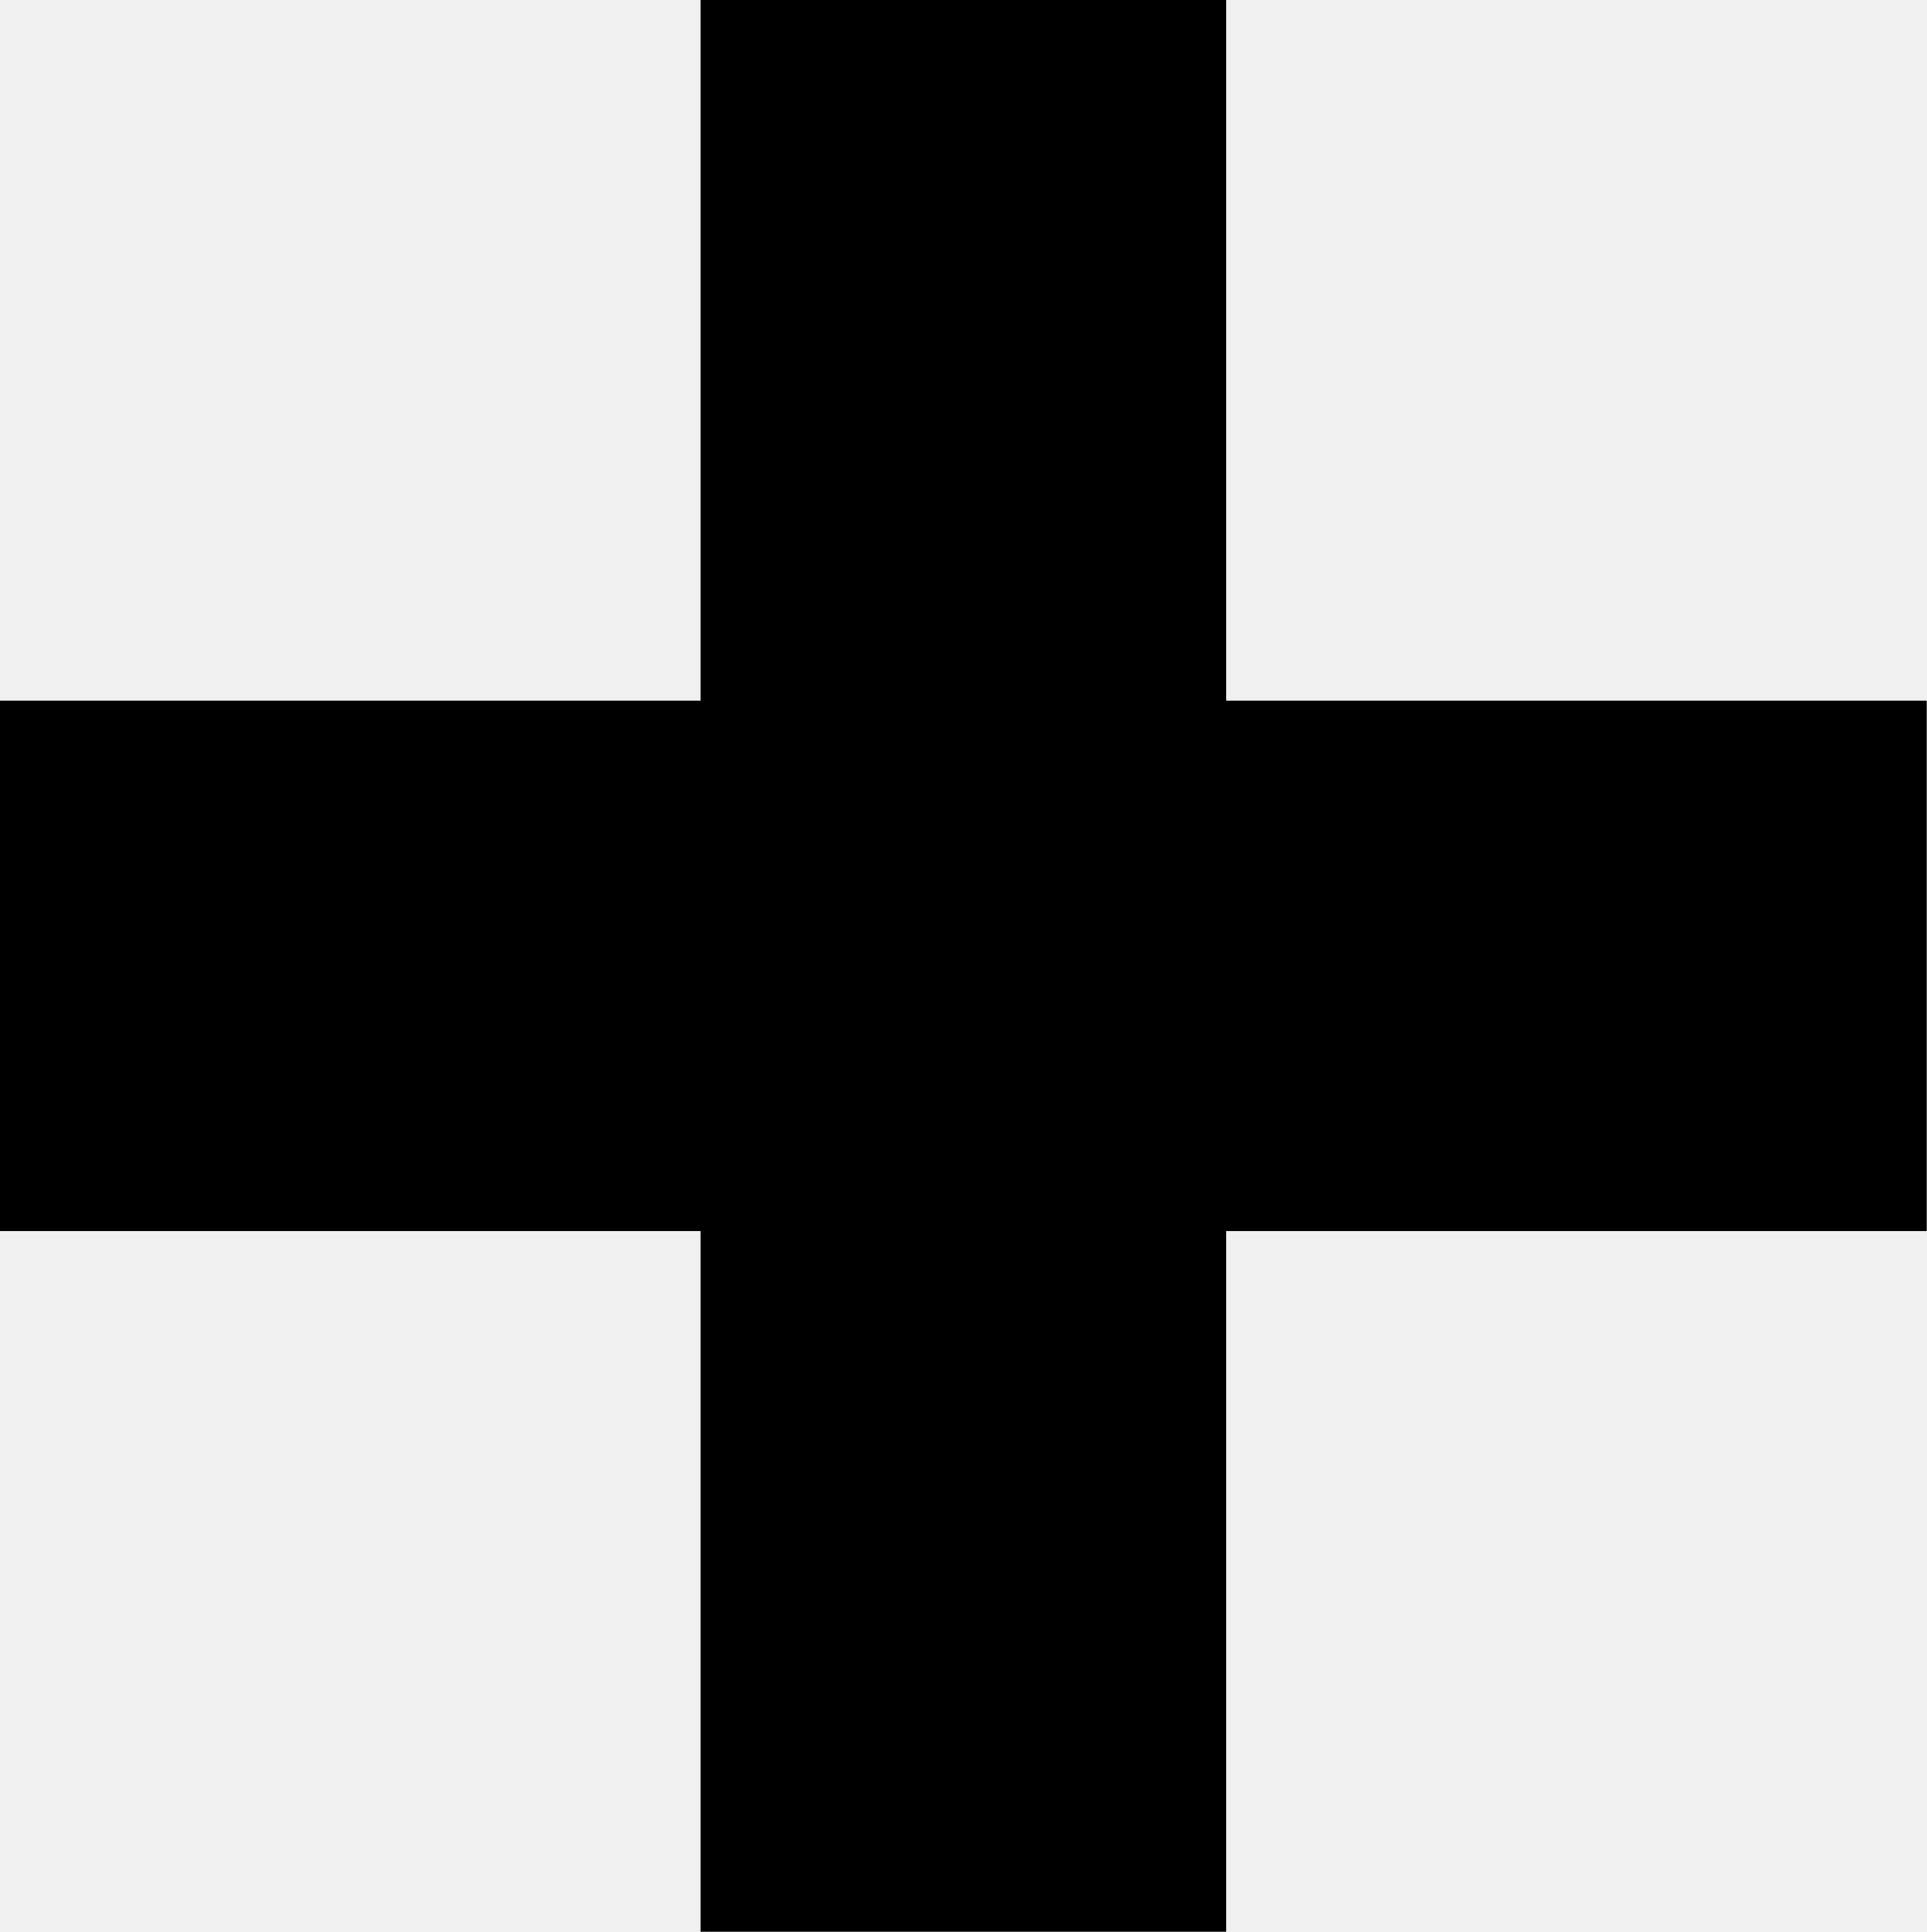
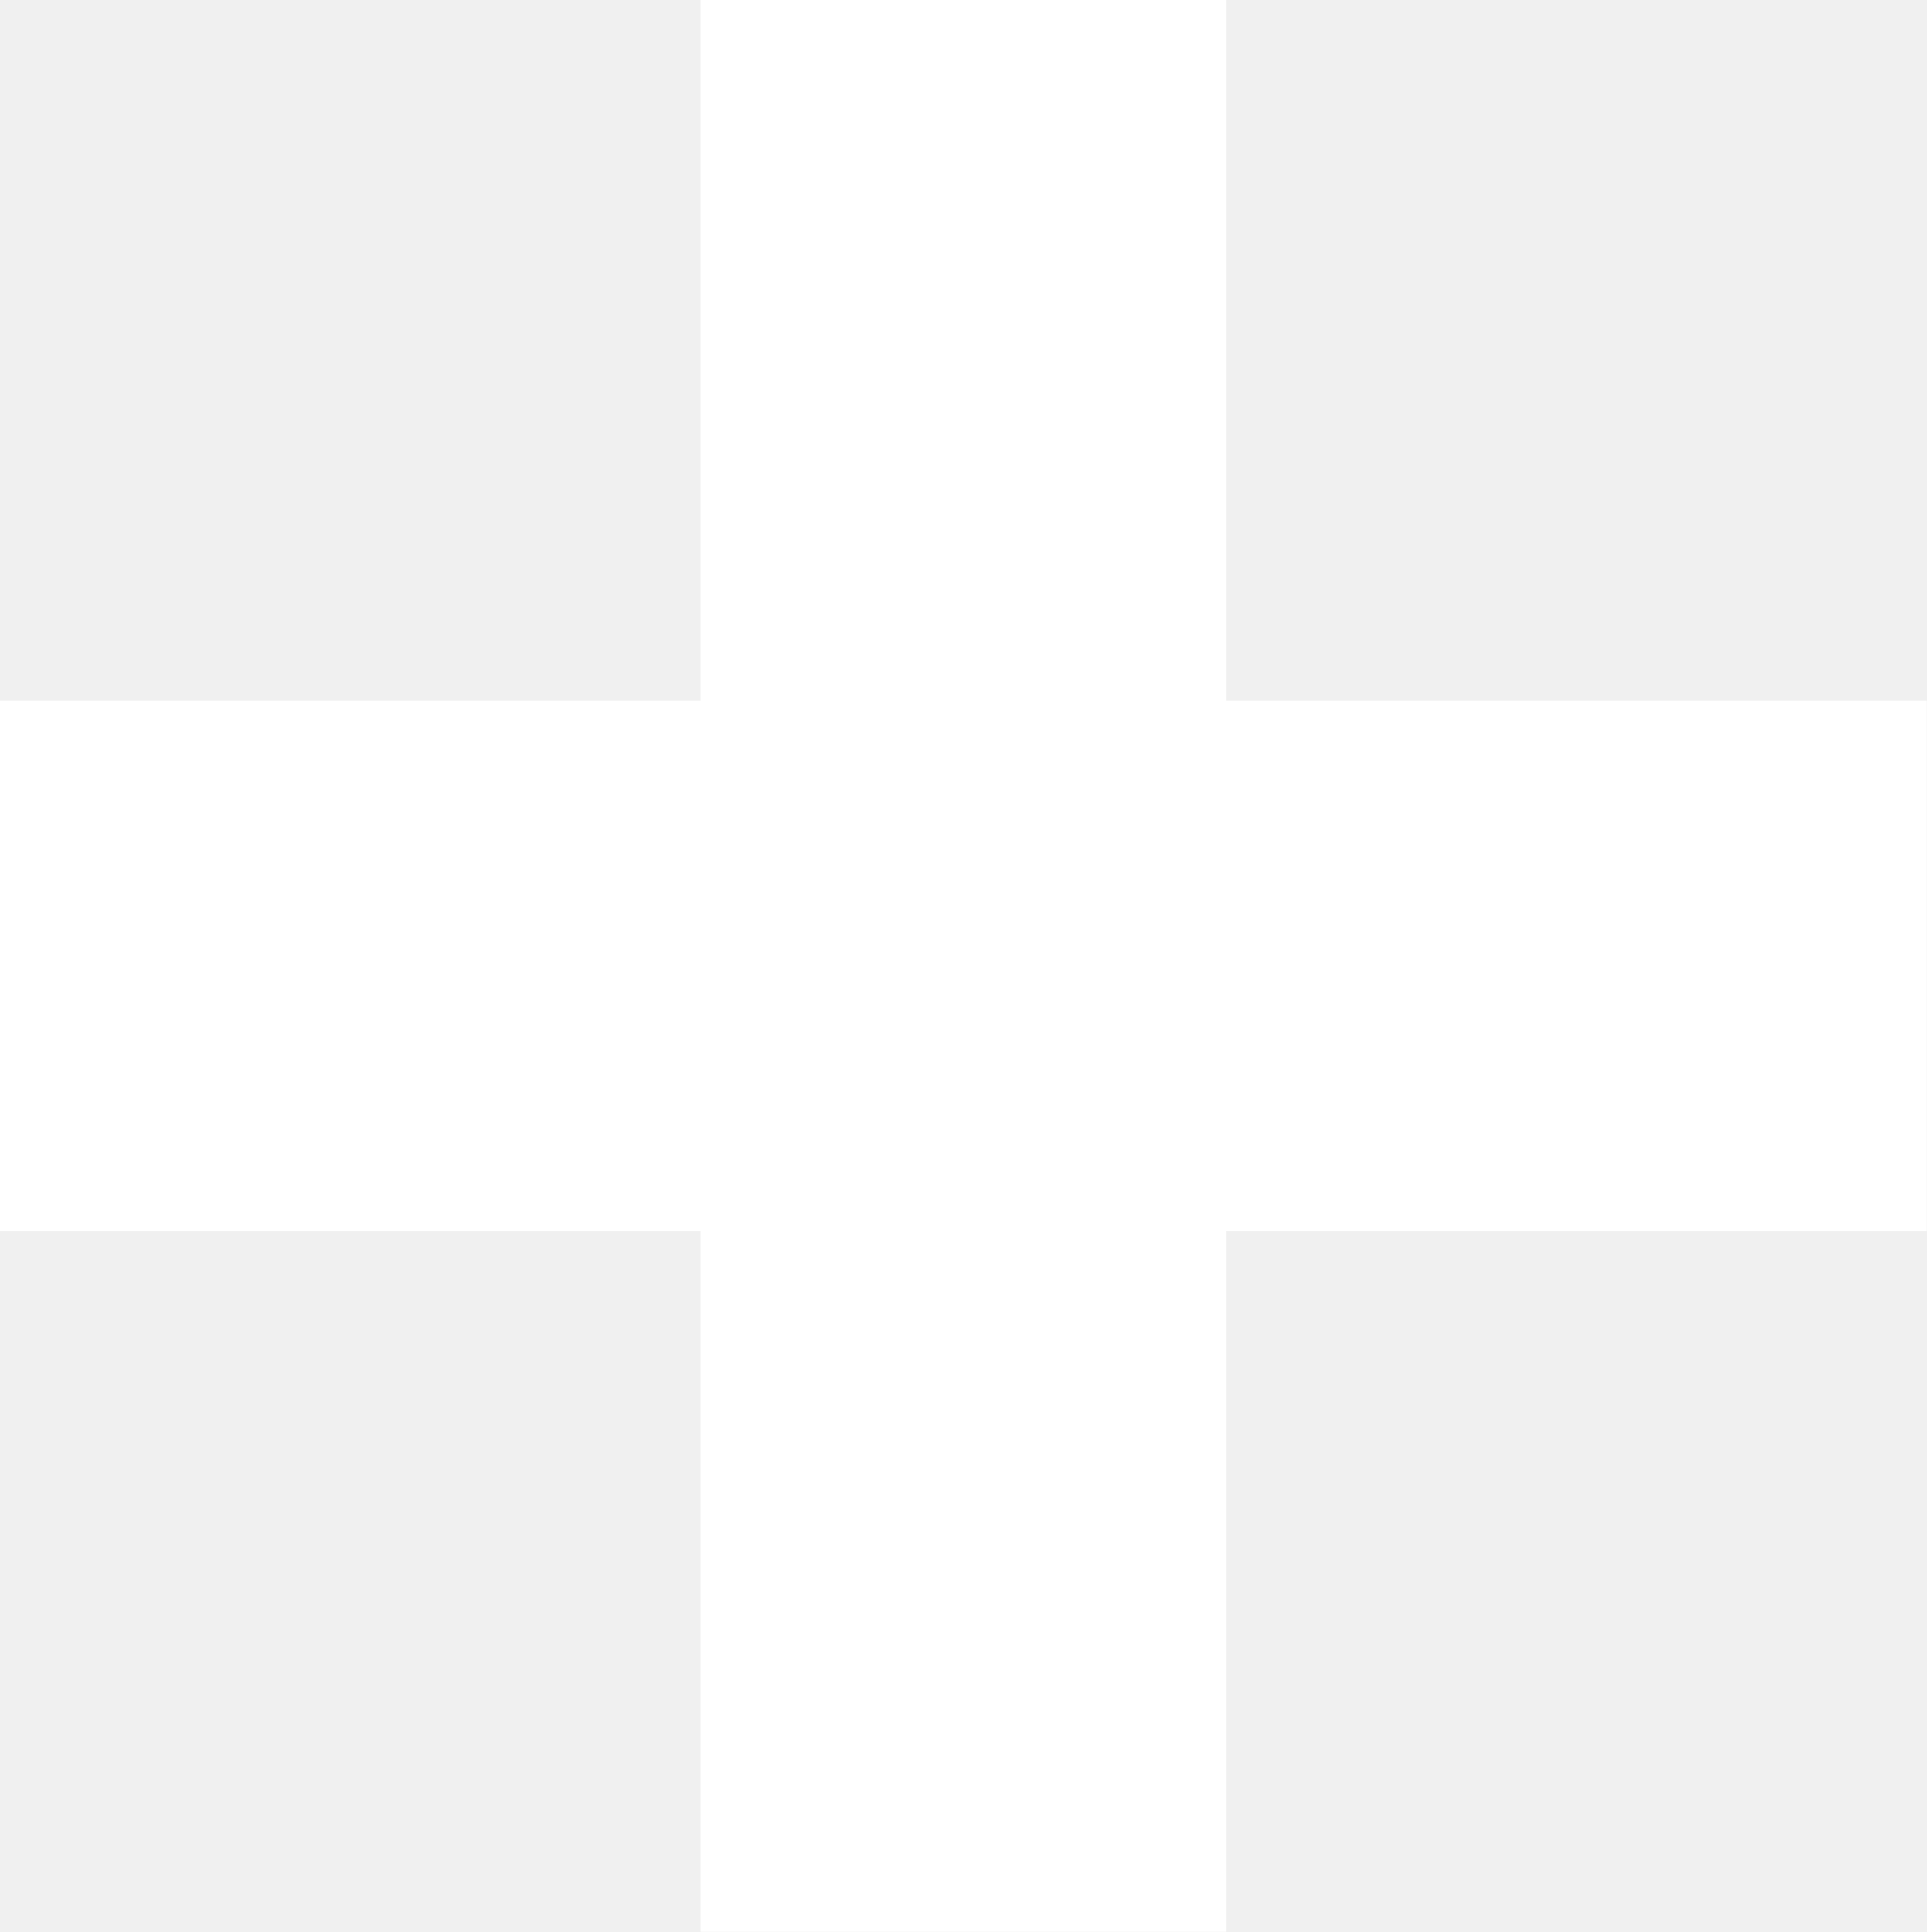
<svg xmlns="http://www.w3.org/2000/svg" id="Layer_1" data-name="Layer 1" viewBox="0 0 74.56 74.75">
-   <path d="M74.56,27.11v20.52h-27.11v27.11h-20.34v-27.11H0v-20.52h27.11V0h20.34v27.11h27.11Z" />
+   <path fill="#ffffff" d="M74.56,27.11v20.52h-27.11v27.11h-20.34v-27.11H0v-20.52h27.11V0h20.34v27.11h27.11Z" />
</svg>
